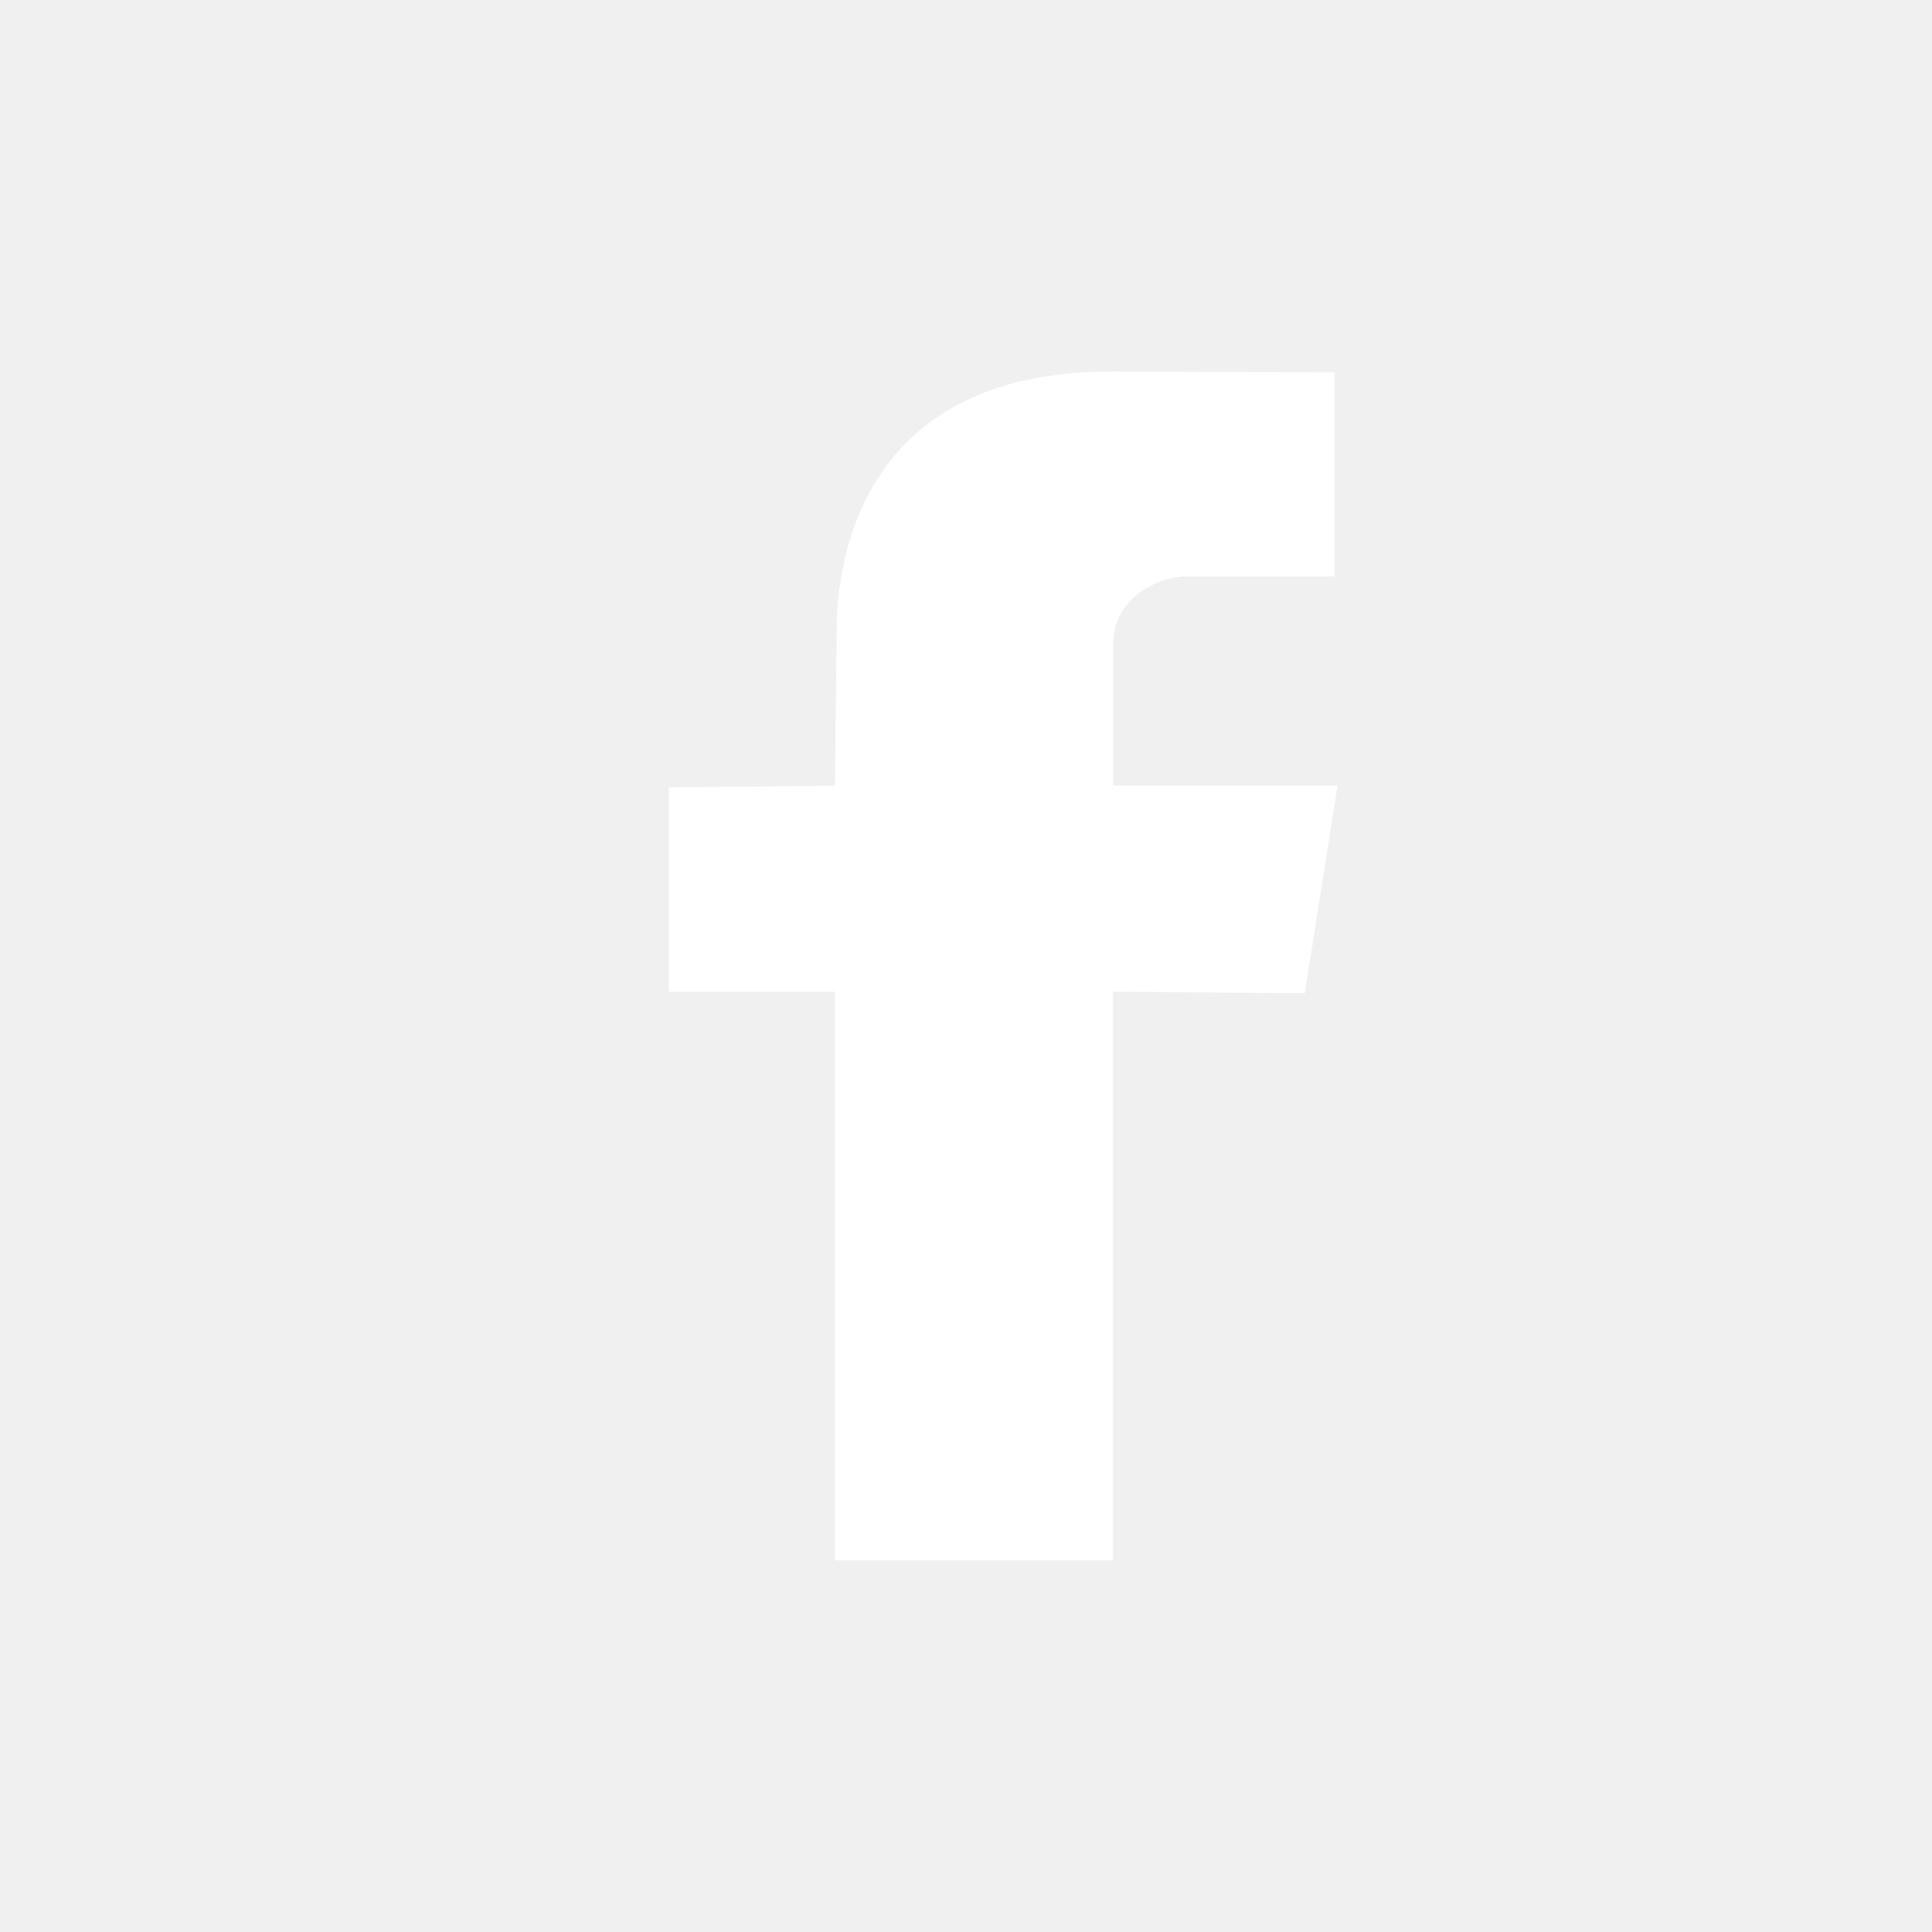
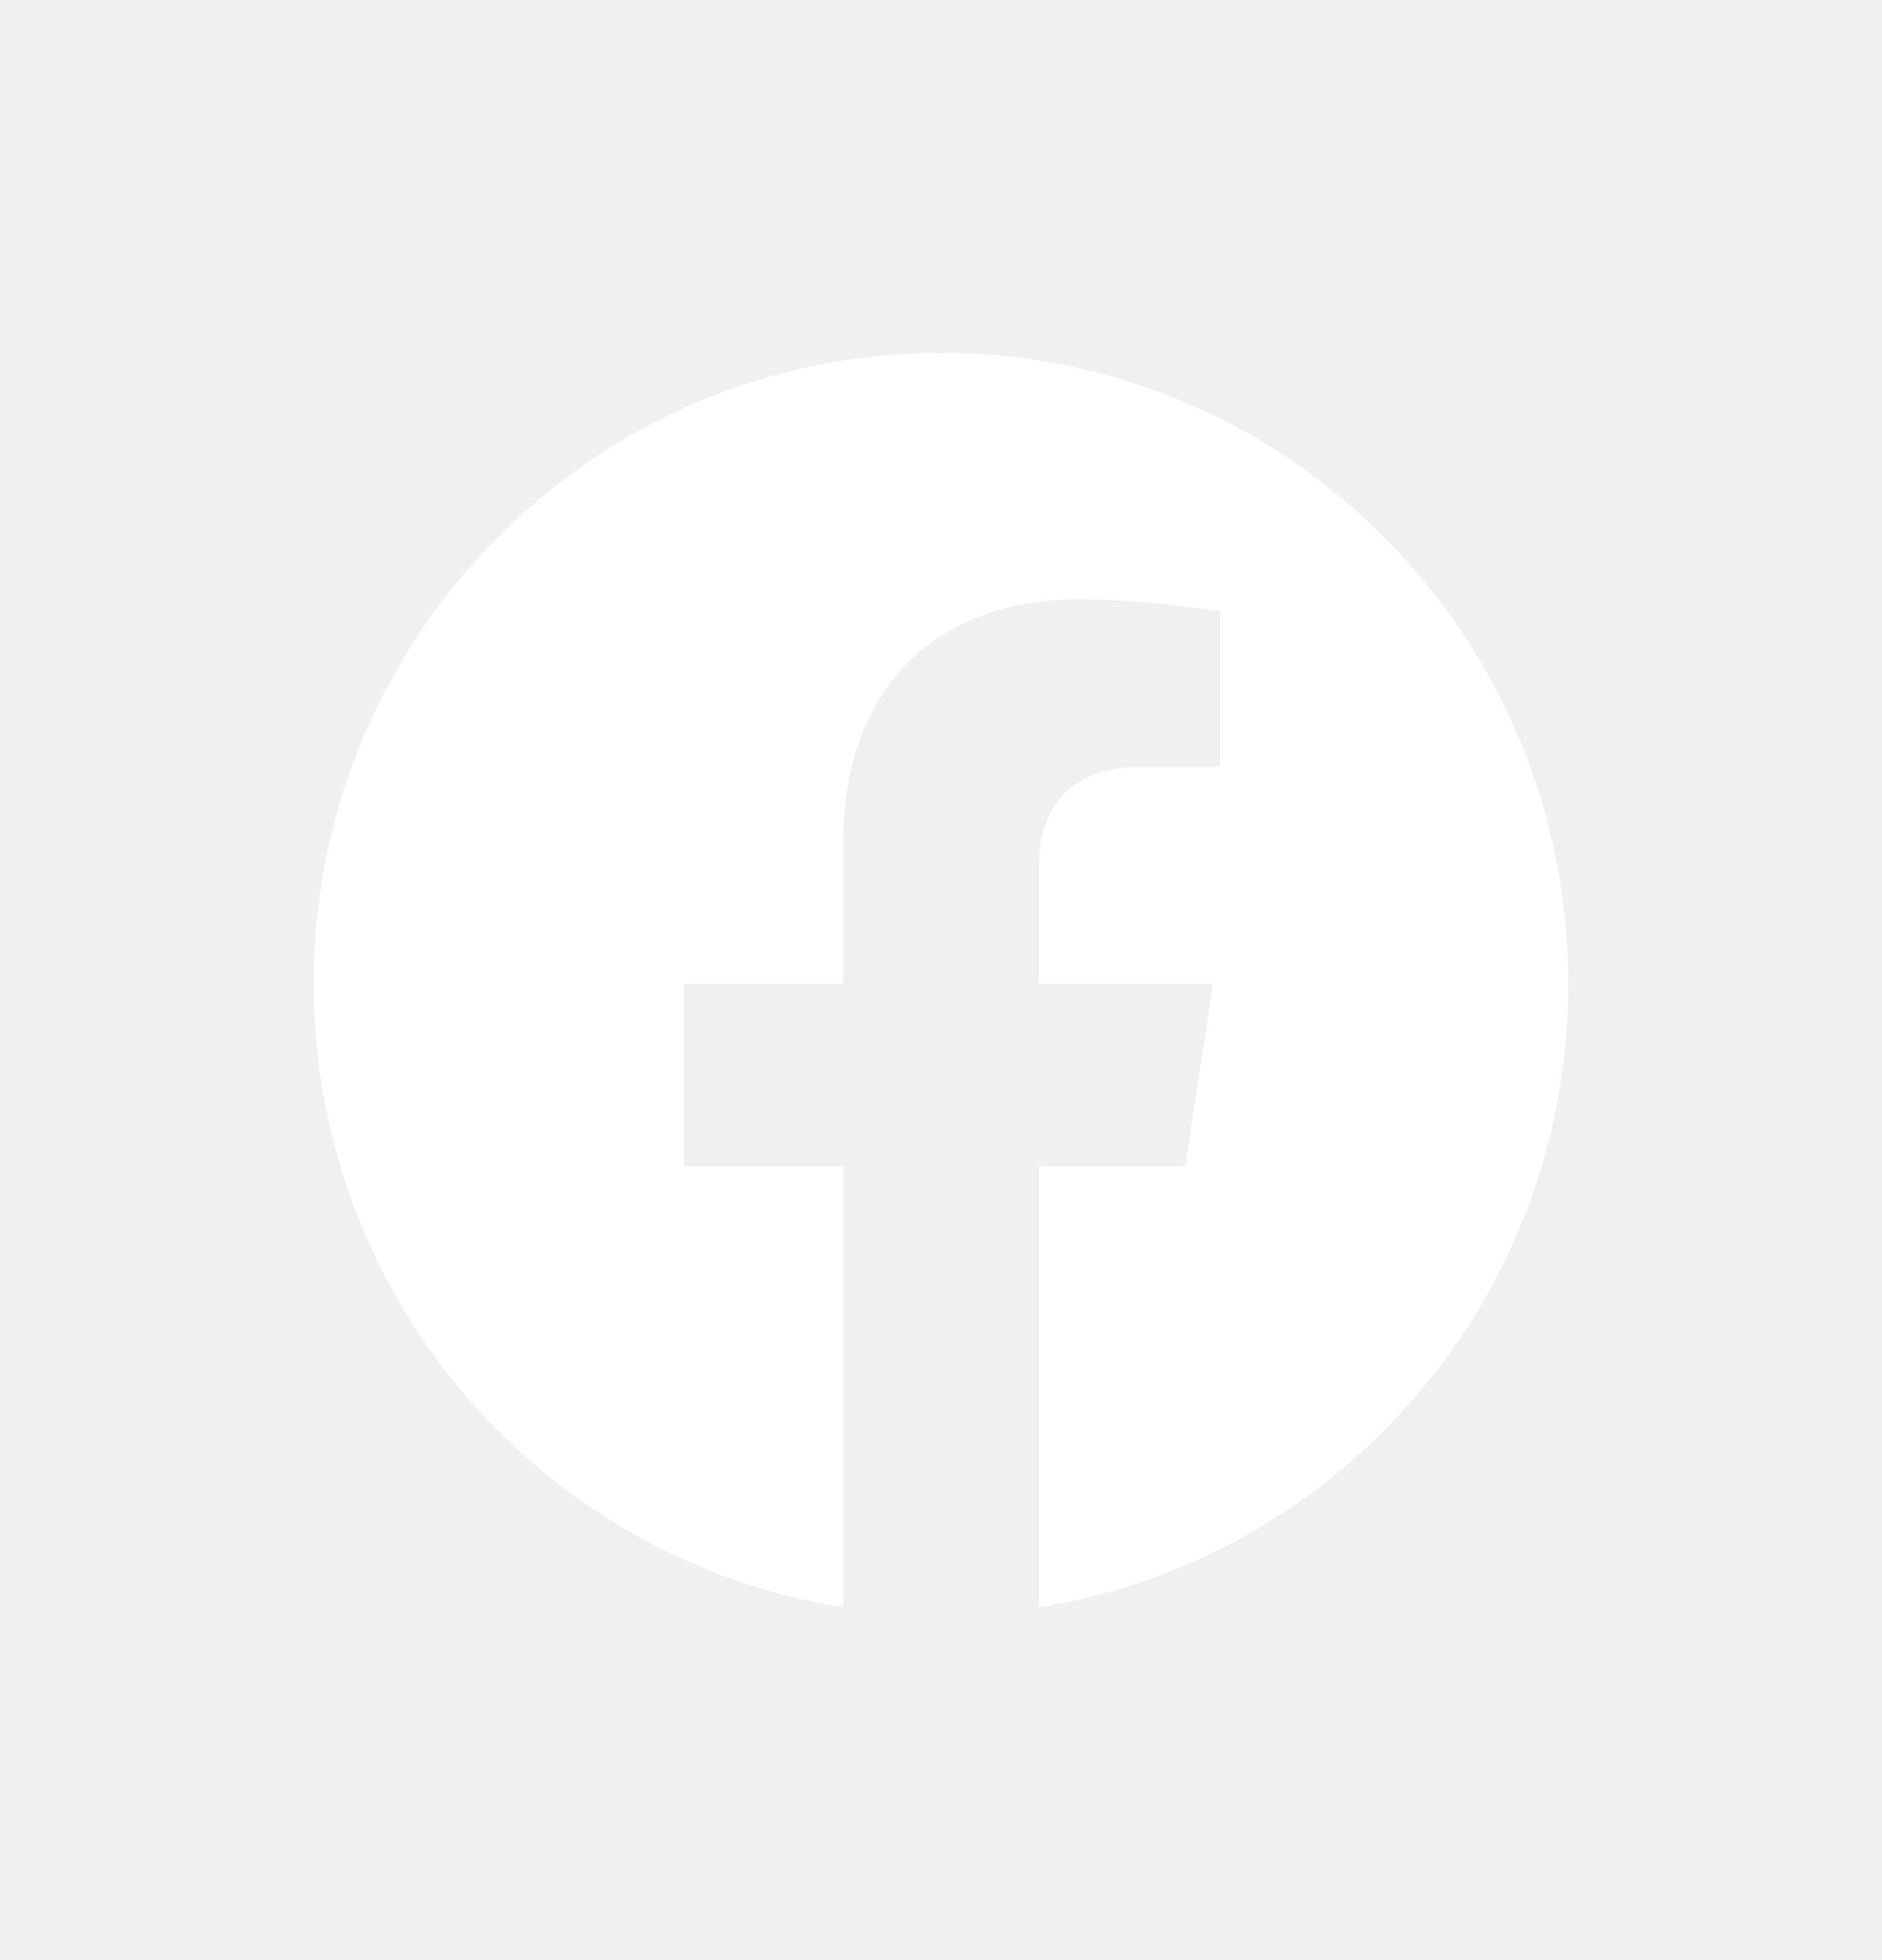
- <svg xmlns="http://www.w3.org/2000/svg" width="26" height="26" viewBox="0 0 26 26" fill="none">
-   <path d="M14.981 10.572V8.668C14.981 8.018 15.63 7.757 15.957 7.757C16.731 7.757 17.957 7.757 17.957 7.757V5.01L14.945 5C11.885 5 11.26 7.13 11.26 8.495L11.236 10.573L9 10.596V13.345H11.236C11.236 17.755 11.236 21 11.236 21H14.979C14.979 21 14.979 17.077 14.979 13.345L17.559 13.367L18 10.573L14.981 10.572Z" fill="white" />
+ <svg xmlns="http://www.w3.org/2000/svg" width="24" height="25" viewBox="0 0 24 25" fill="none">
+   <path d="M20 12.549C20 8.104 16.418 4.5 12 4.5C7.582 4.5 4 8.104 4 12.549C4 16.566 6.926 19.896 10.75 20.5V14.876H8.719V12.549H10.75V10.776C10.75 8.758 11.944 7.644 13.772 7.644C14.647 7.644 15.562 7.801 15.562 7.801V9.782H14.554C13.56 9.782 13.25 10.402 13.25 11.039V12.549H15.469L15.114 14.876H13.25V20.5C17.075 19.896 20 16.566 20 12.549Z" fill="white" />
</svg>
